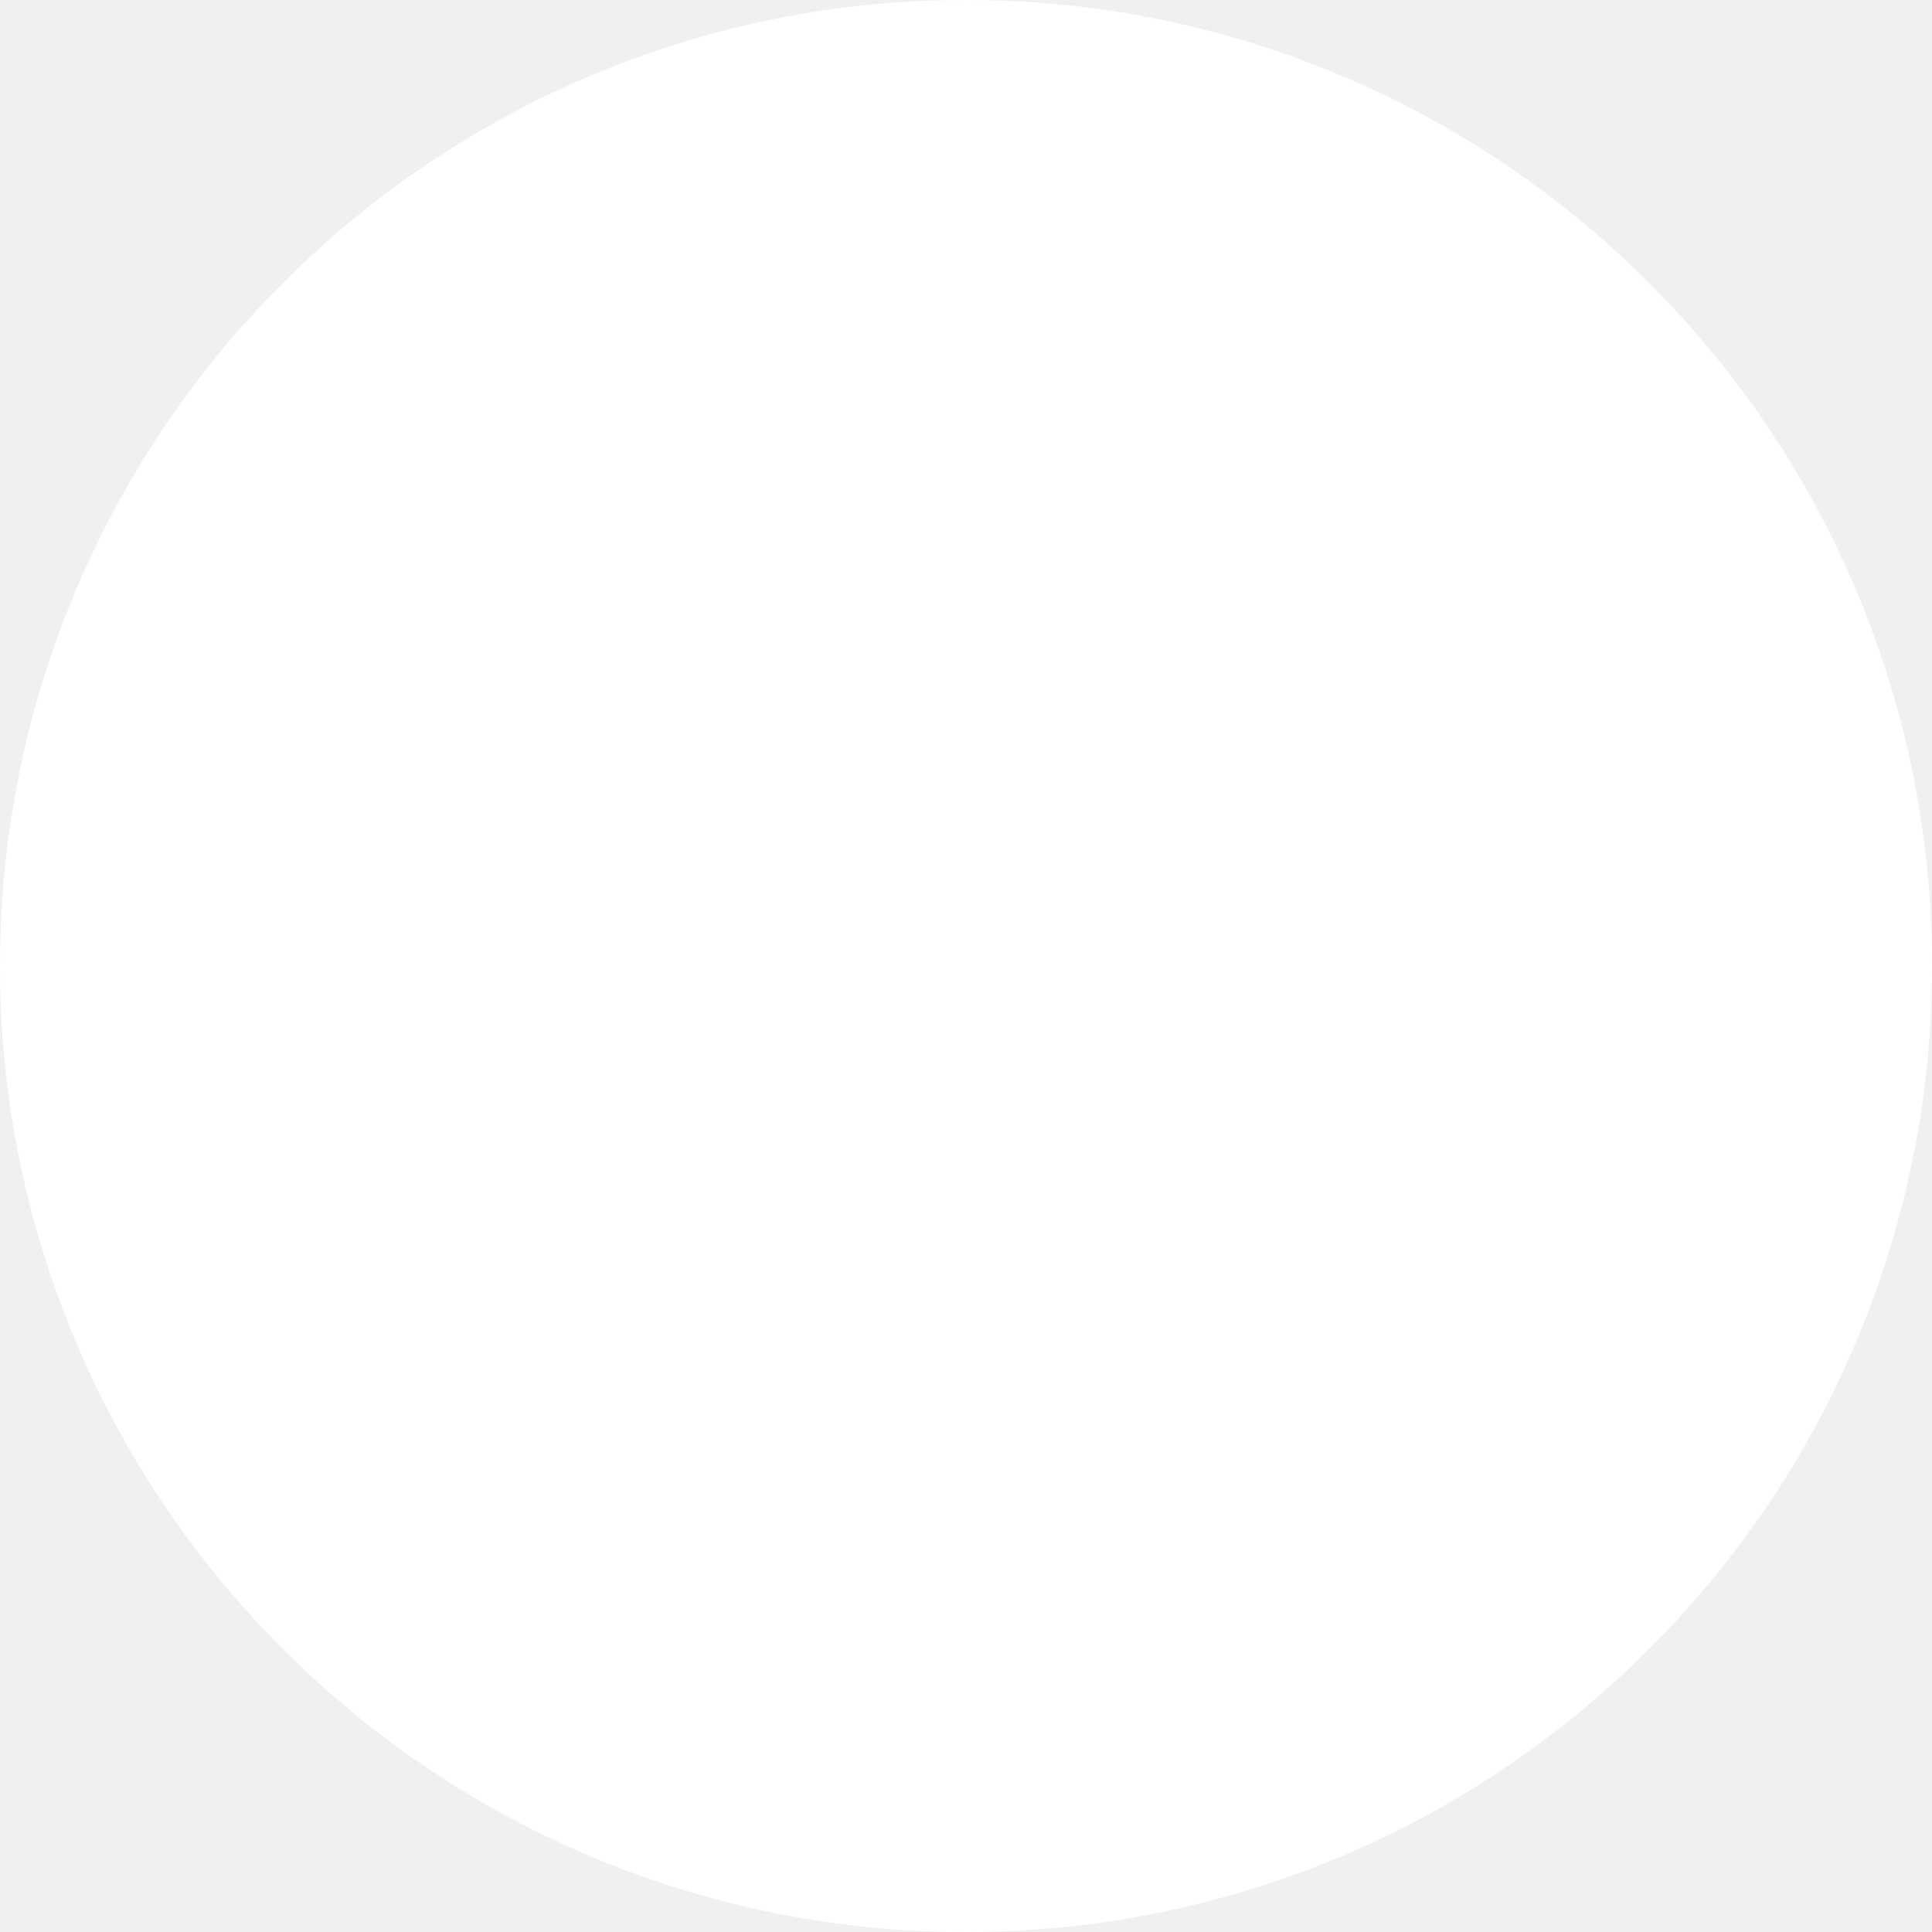
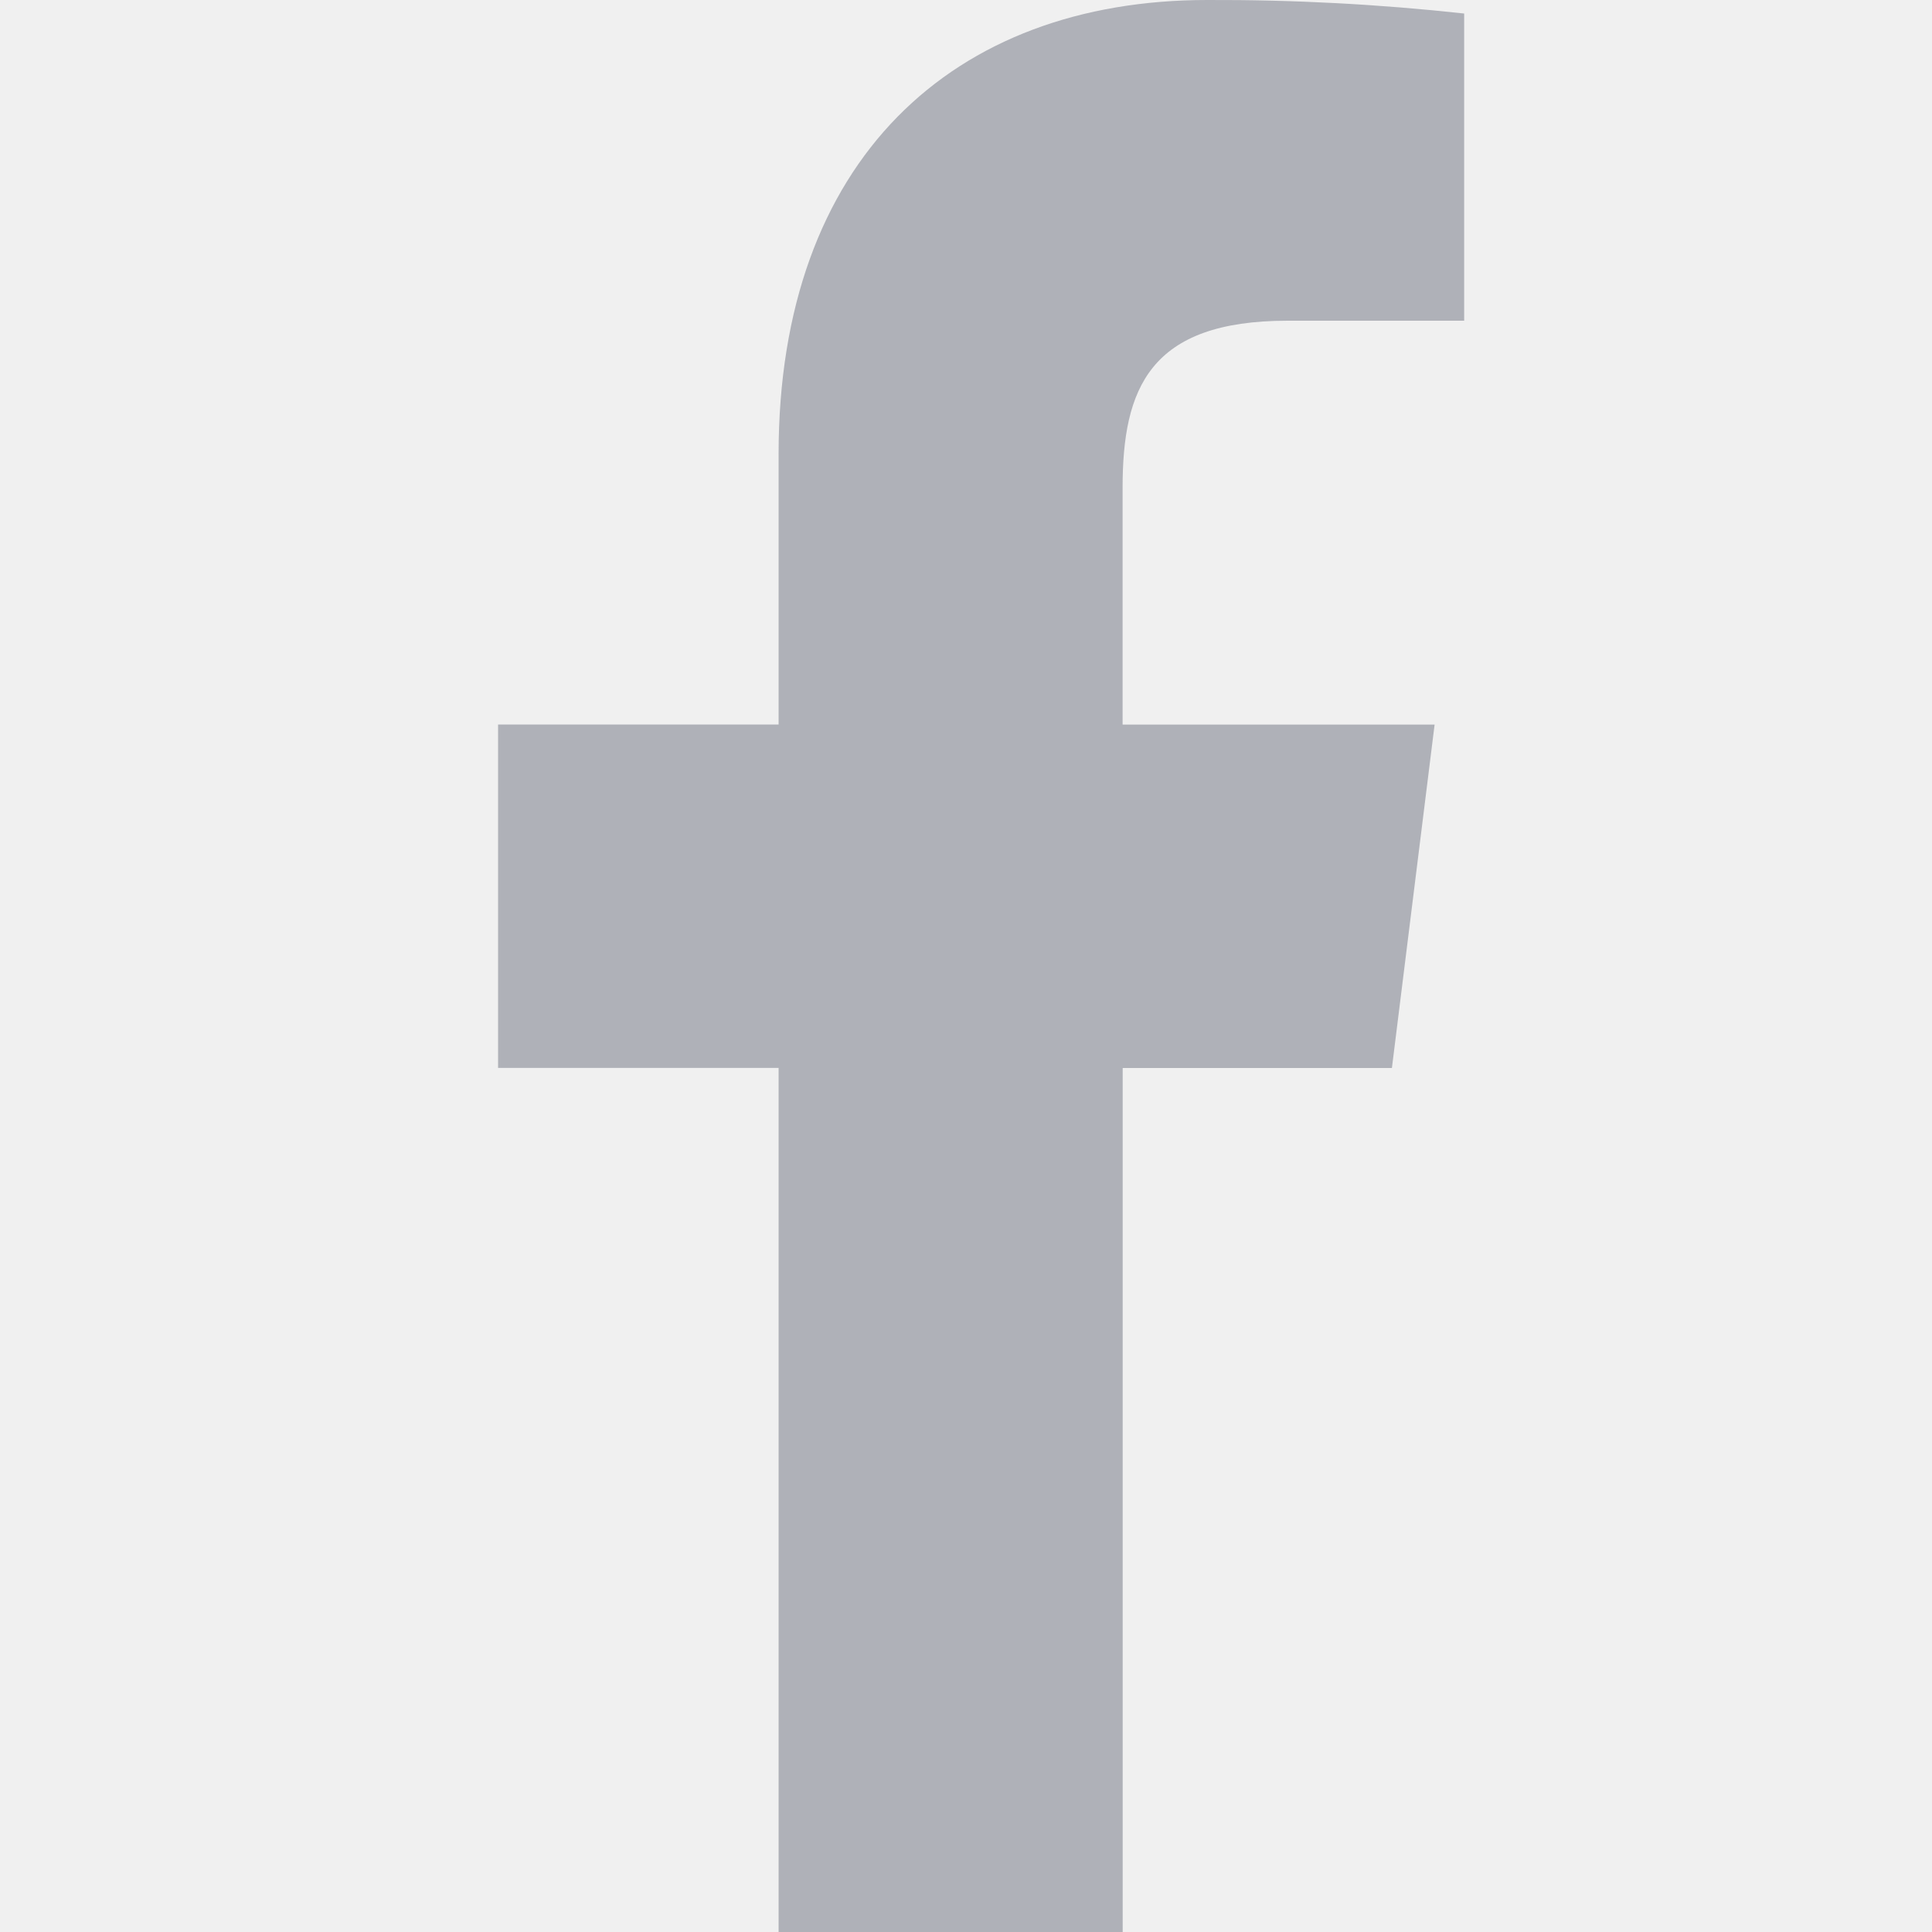
- <svg xmlns="http://www.w3.org/2000/svg" fill="none">
-   <path d="M44 22a21.931 21.931 0 01-6.444 15.556A21.931 21.931 0 0122 44a21.931 21.931 0 01-15.556-6.444A21.931 21.931 0 010 22 21.931 21.931 0 016.444 6.444 21.931 21.931 0 0122 0a21.931 21.931 0 0115.556 6.444A21.931 21.931 0 0144 22z" fill="#fff" />
+ <svg xmlns="http://www.w3.org/2000/svg" width="20" height="20" fill="none">
+   <g clip-path="url(#clip0)">
+     <path d="M13.33 3.32h1.827V.14a23.578 23.578 0 00-2.66-.14C9.864 0 8.06 1.656 8.06 4.7v2.8H5.156v3.555H8.06V20h3.562v-8.944h2.787l.442-3.555h-3.23V5.05c0-1.027.277-1.73 1.709-1.73z" fill="#AFB1B8" />
+   </g>
+   <defs>
+     <clipPath id="clip0">
+       <path fill="#fff" d="M0 0h20v20H0z" />
+     </clipPath>
+   </defs>
</svg>
